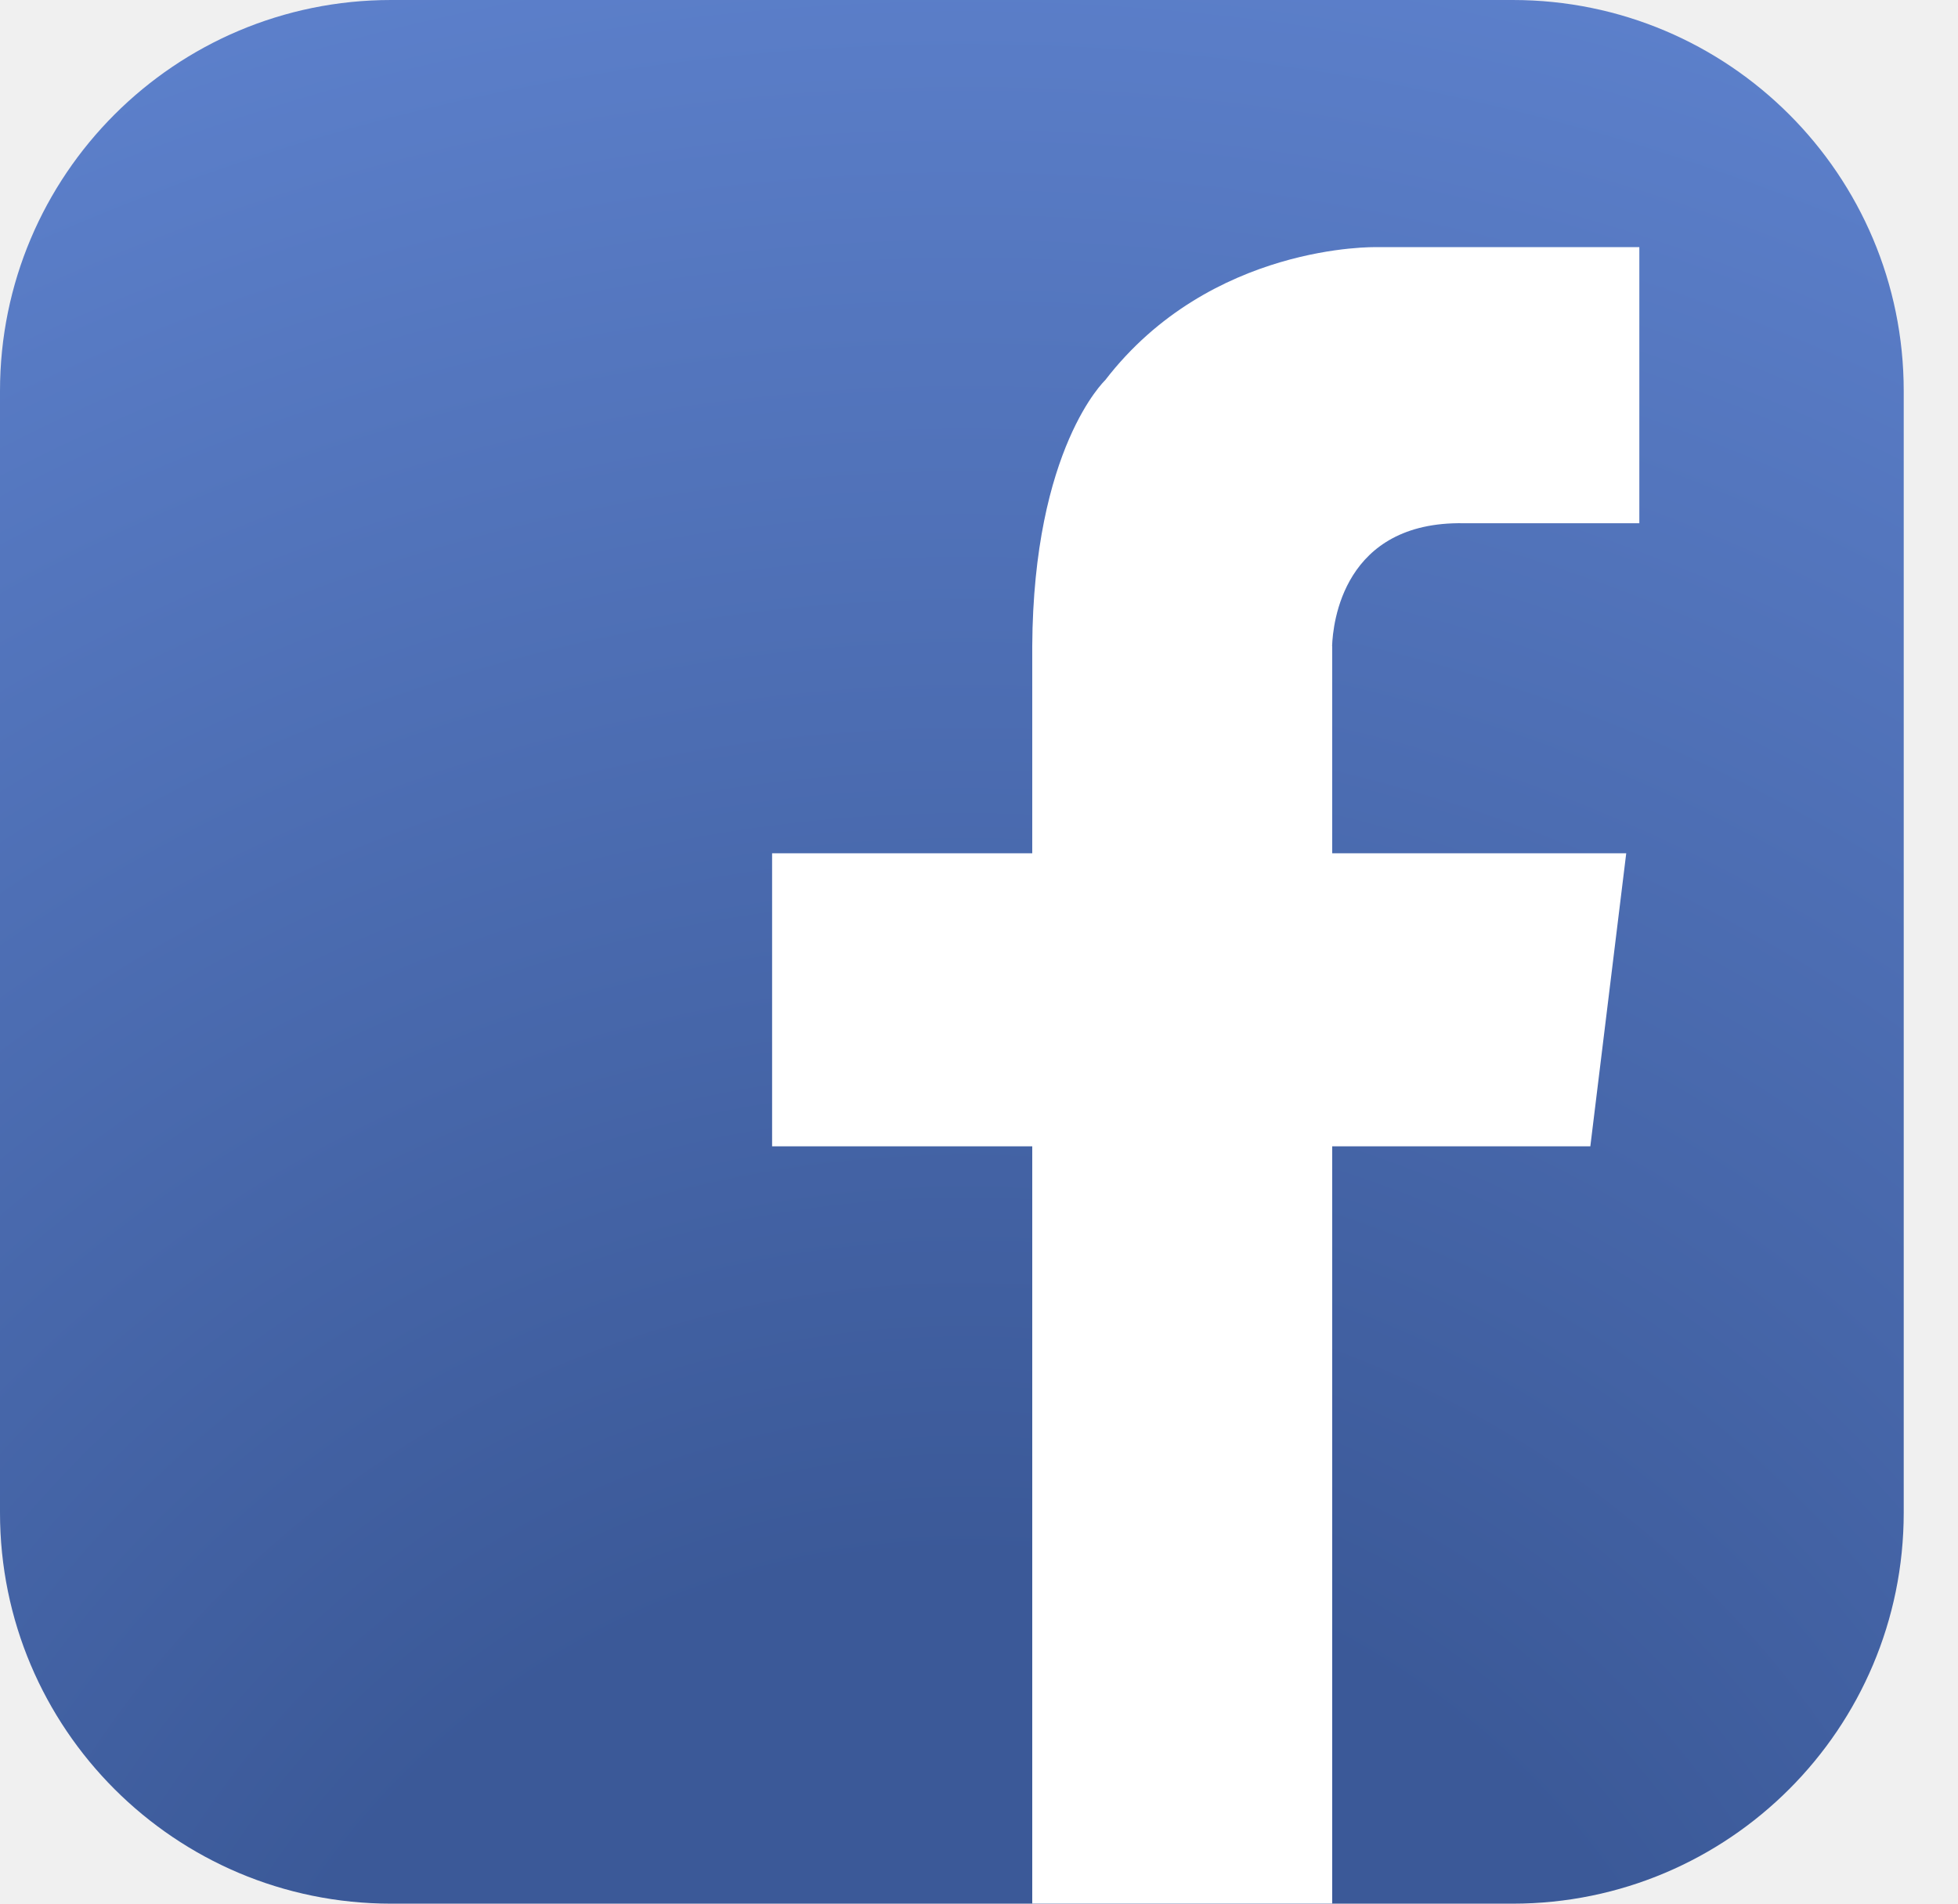
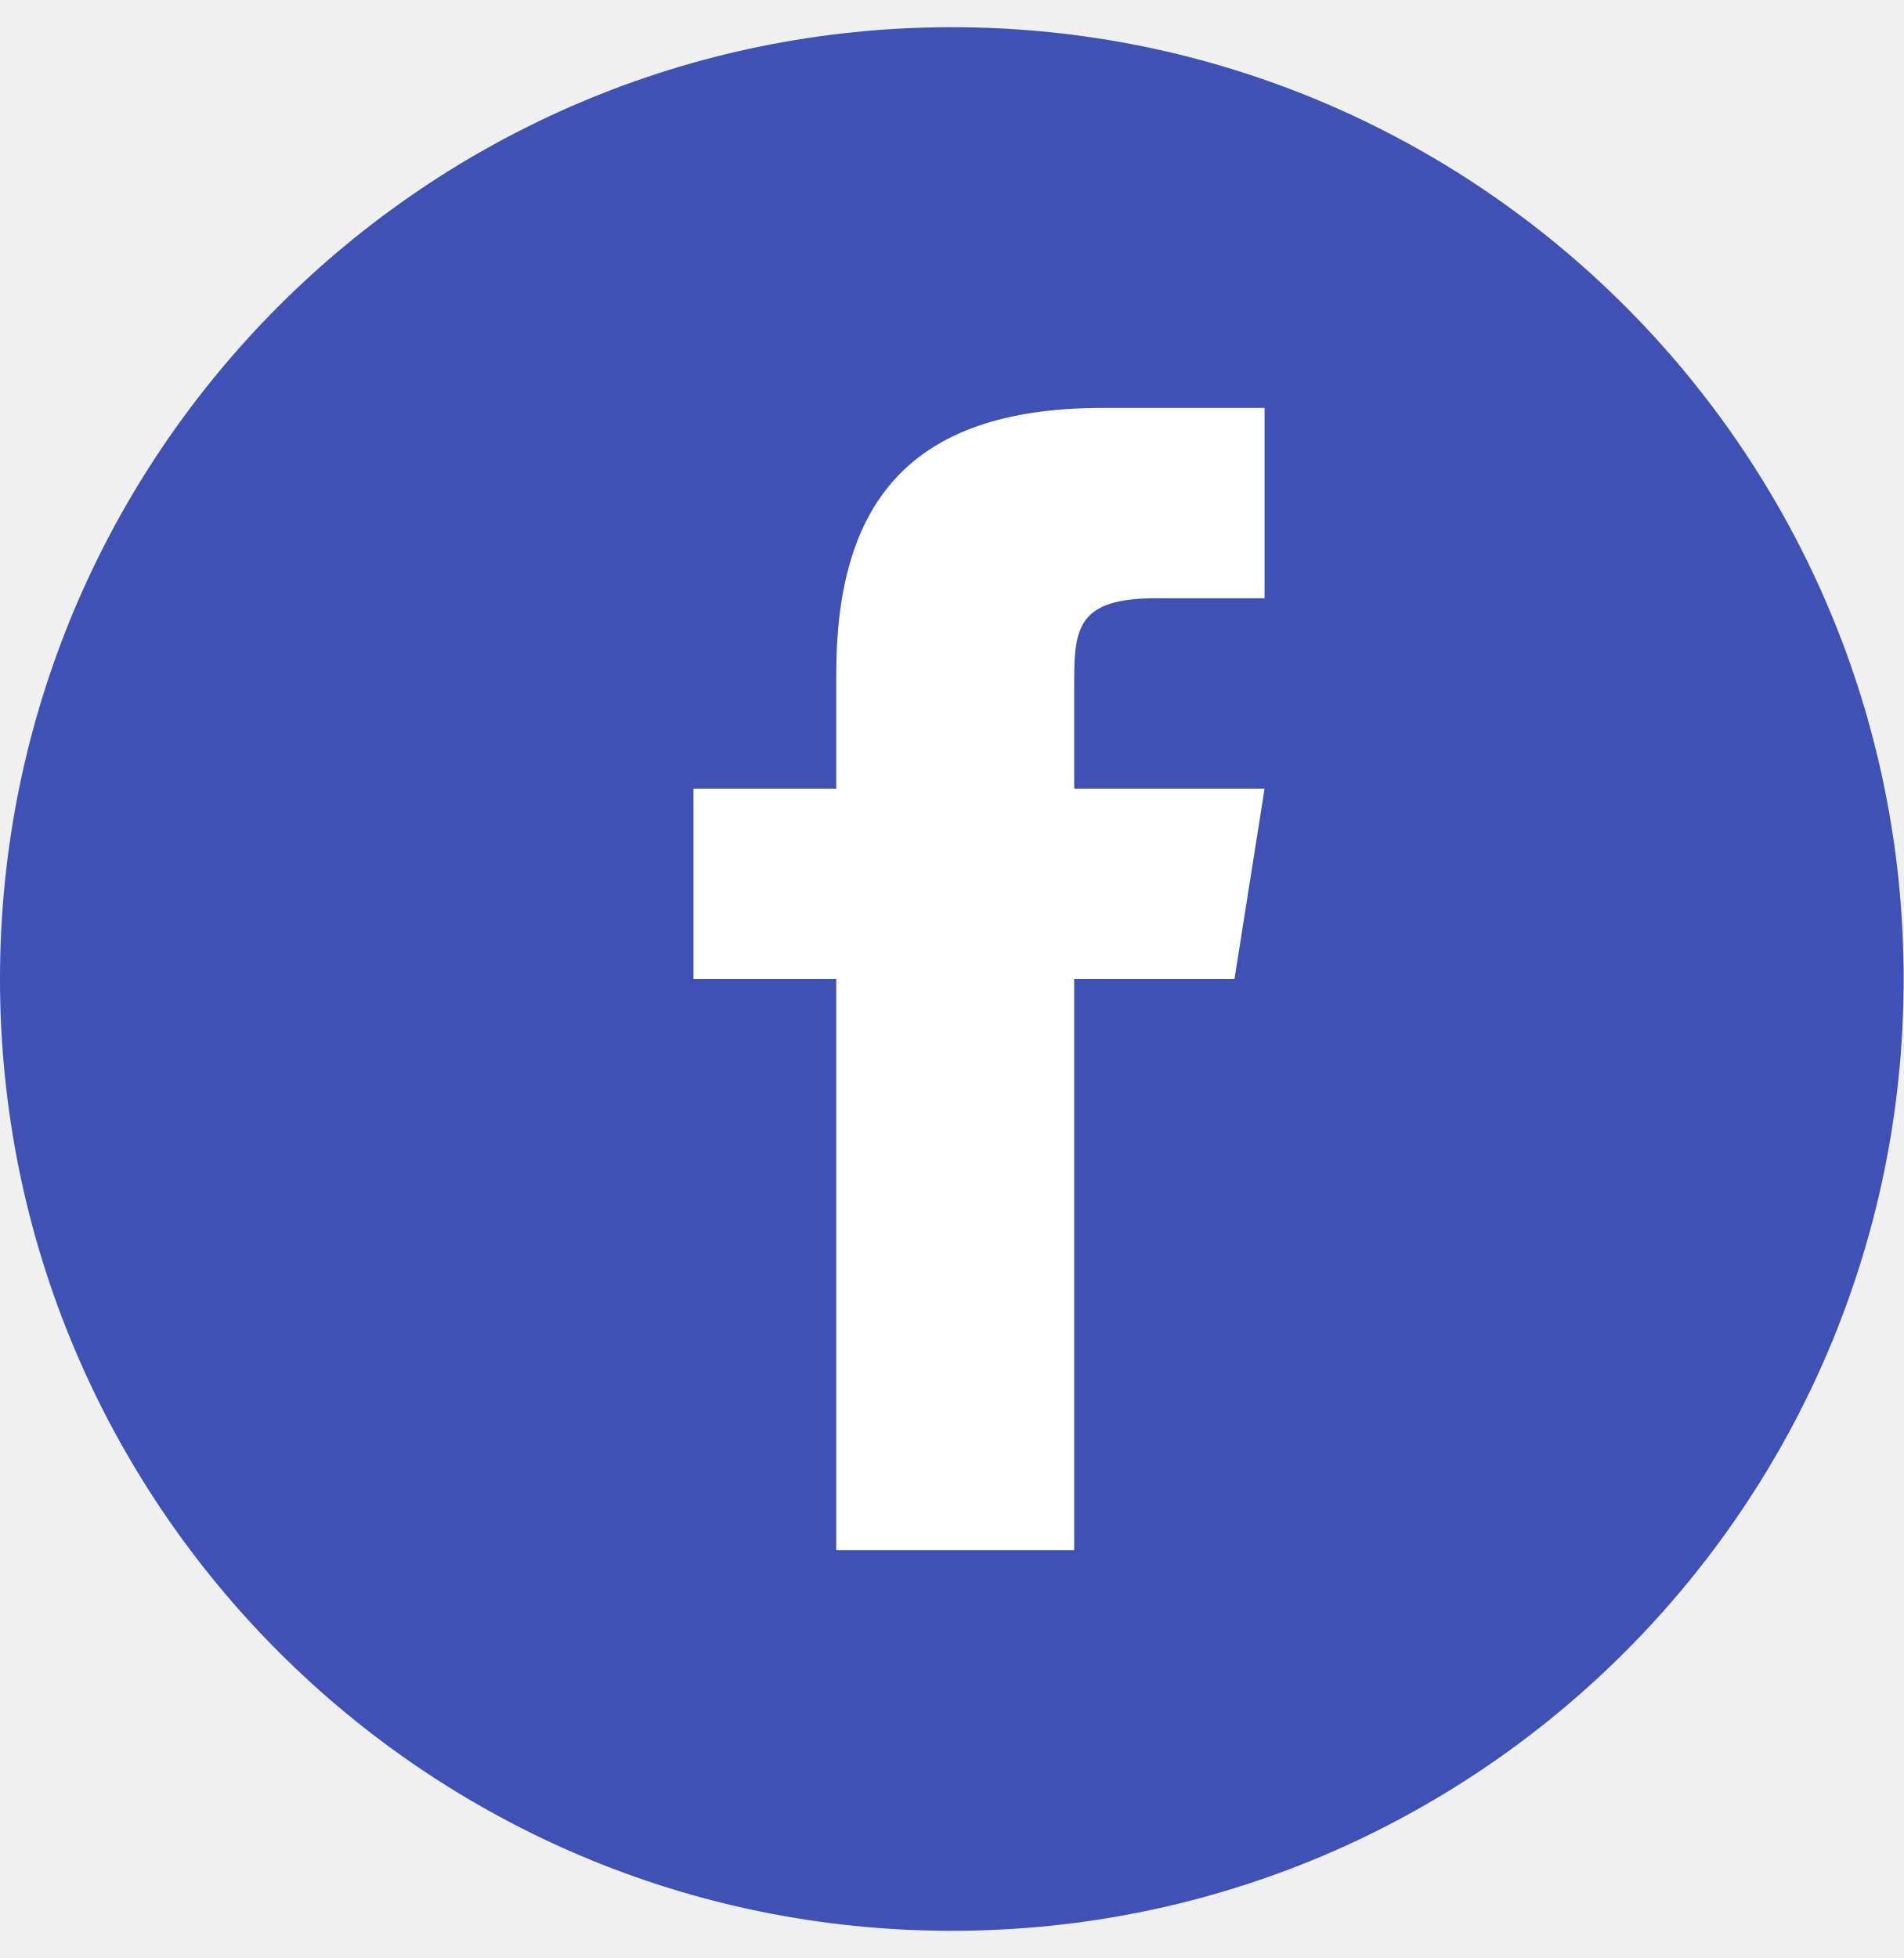
- <svg xmlns="http://www.w3.org/2000/svg" width="36" height="35" viewBox="0 0 36 35" fill="none">
-   <path d="M35.002 27.811C35.002 31.783 31.783 35 27.813 35H7.191C3.219 35 0 31.783 0 27.811V7.189C0 3.217 3.219 0 7.191 0H27.813C31.785 0 35.002 3.217 35.002 7.189V27.811Z" fill="url(#paint0_radial)" />
-   <path d="M26.912 9.62H30.141V4.544H26.132H25.302C25.302 4.544 22.26 4.469 20.32 6.99C20.32 6.99 18.999 8.235 18.979 11.882V15.688H14.196V21.076H18.979V34.998H24.494V21.076H29.24L29.9 15.688H24.494V11.882H24.492C24.506 11.458 24.695 9.582 26.912 9.62Z" fill="white" />
-   <defs>
-     <radialGradient id="paint0_radial" cx="0" cy="0" r="1" gradientUnits="userSpaceOnUse" gradientTransform="translate(17.7666 42.8714) scale(47.1421)">
-       <stop stop-color="#3B5998" />
-       <stop offset="0.301" stop-color="#3B5998" />
-       <stop offset="1" stop-color="#5F83CF" />
-     </radialGradient>
-   </defs>
+ <svg xmlns="http://www.w3.org/2000/svg" width="35" height="36" viewBox="0 0 35 36" fill="none">
+   <path d="M17.5 35.5C27.165 35.5 35 27.665 35 18C35 8.335 27.165 0.5 17.5 0.5C7.835 0.5 0 8.335 0 18C0 27.665 7.835 35.5 17.5 35.5Z" fill="#3F51B5" />
+   <path d="M22.697 18H19.75V28.5H15.375V18H12.75V14.5H15.375V12.391C15.377 9.322 16.652 7.5 20.268 7.5H23.25V11H21.249C19.841 11 19.75 11.525 19.75 12.508V14.5H23.25L22.697 18Z" fill="white" />
</svg>
